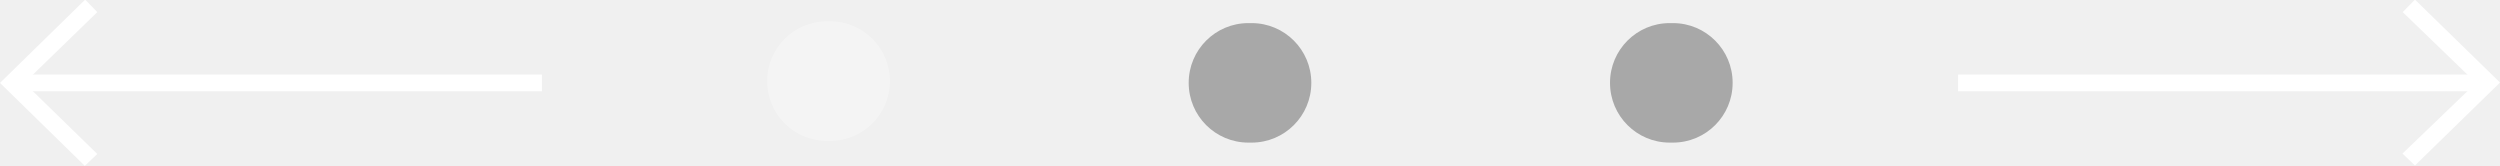
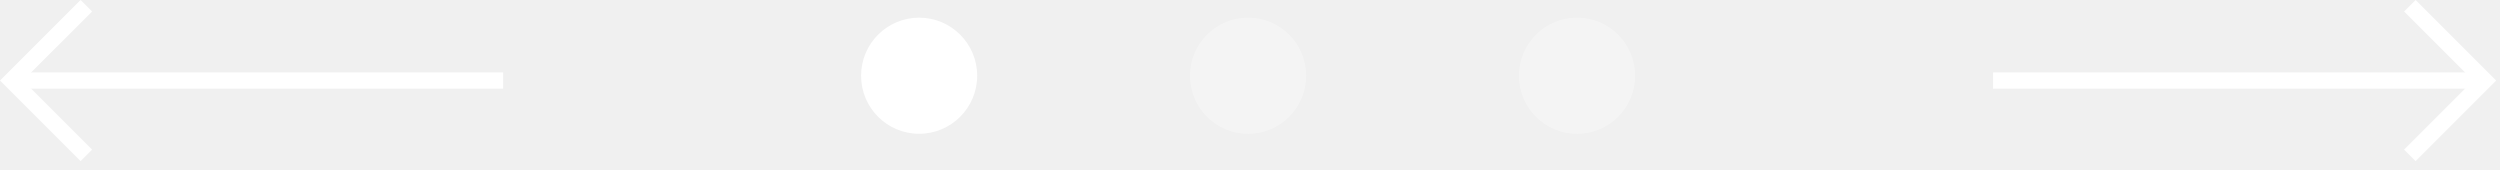
- <svg xmlns="http://www.w3.org/2000/svg" id="Слой_1" data-name="Слой 1" viewBox="0 0 200.2 13.28">
-   <defs>
-     <style>.cls-1,.cls-2{fill-opacity:0.3;}.cls-2,.cls-4{fill:#fff;}.cls-3{fill-opacity:0.3;}</style>
-   </defs>
-   <rect class="cls-1" x="95.19" y="1.85" width="9.82" height="9.57" rx="4.78" ry="4.78" />
-   <rect class="cls-2" x="61.44" y="1.71" width="9.82" height="9.57" rx="4.78" ry="4.78" />
-   <rect class="cls-3" x="128.93" y="1.85" width="9.82" height="9.57" rx="4.78" ry="4.78" />
-   <path class="cls-4" d="M195.11,1l6.81,6.64-6.81,6.64-1-.95L200,7.67,194.13,2Z" transform="translate(-1.72 -1.03)" />
-   <path class="cls-4" d="M200.1,8.34H158.52V7H200.1Z" transform="translate(-1.72 -1.03)" />
-   <path class="cls-4" d="M9.51,2,3.67,7.67l5.84,5.69-1,.95L1.72,7.67,8.54,1Z" transform="translate(-1.72 -1.03)" />
-   <path class="cls-4" d="M3.54,7H45.12V8.34H3.54Z" transform="translate(-1.72 -1.03)" />
+ <svg xmlns="http://www.w3.org/2000/svg" width="206" height="14" viewBox="0 0 206 14" fill="none">
+   <path fill-rule="evenodd" clip-rule="evenodd" d="M199.045 0L205.683 6.638L199.045 13.276L198.098 12.329L203.788 6.638L198.098 0.948L199.045 0Z" fill="white" />
+   <path fill-rule="evenodd" clip-rule="evenodd" d="M204.736 7.308L164.228 7.308L164.228 5.968L204.736 5.968L204.736 7.308Z" fill="white" />
+   <path fill-rule="evenodd" clip-rule="evenodd" d="M6.638 13.276L2.308e-05 6.638L6.638 3.84663e-05L7.586 0.948L1.895 6.638L7.586 12.329L6.638 13.276Z" fill="white" />
+   <path fill-rule="evenodd" clip-rule="evenodd" d="M0.948 5.968L41.456 5.968L41.456 7.308L0.948 7.308L0.948 5.968Z" fill="white" />
+   <rect x="125.164" y="1.457" width="9.567" height="9.567" rx="4.783" fill="white" fill-opacity="0.3" />
+   <rect x="98.058" y="1.457" width="9.567" height="9.567" rx="4.783" fill="white" fill-opacity="0.3" />
+   <rect x="70.953" y="1.456" width="9.567" height="9.567" rx="4.783" fill="white" />
</svg>
